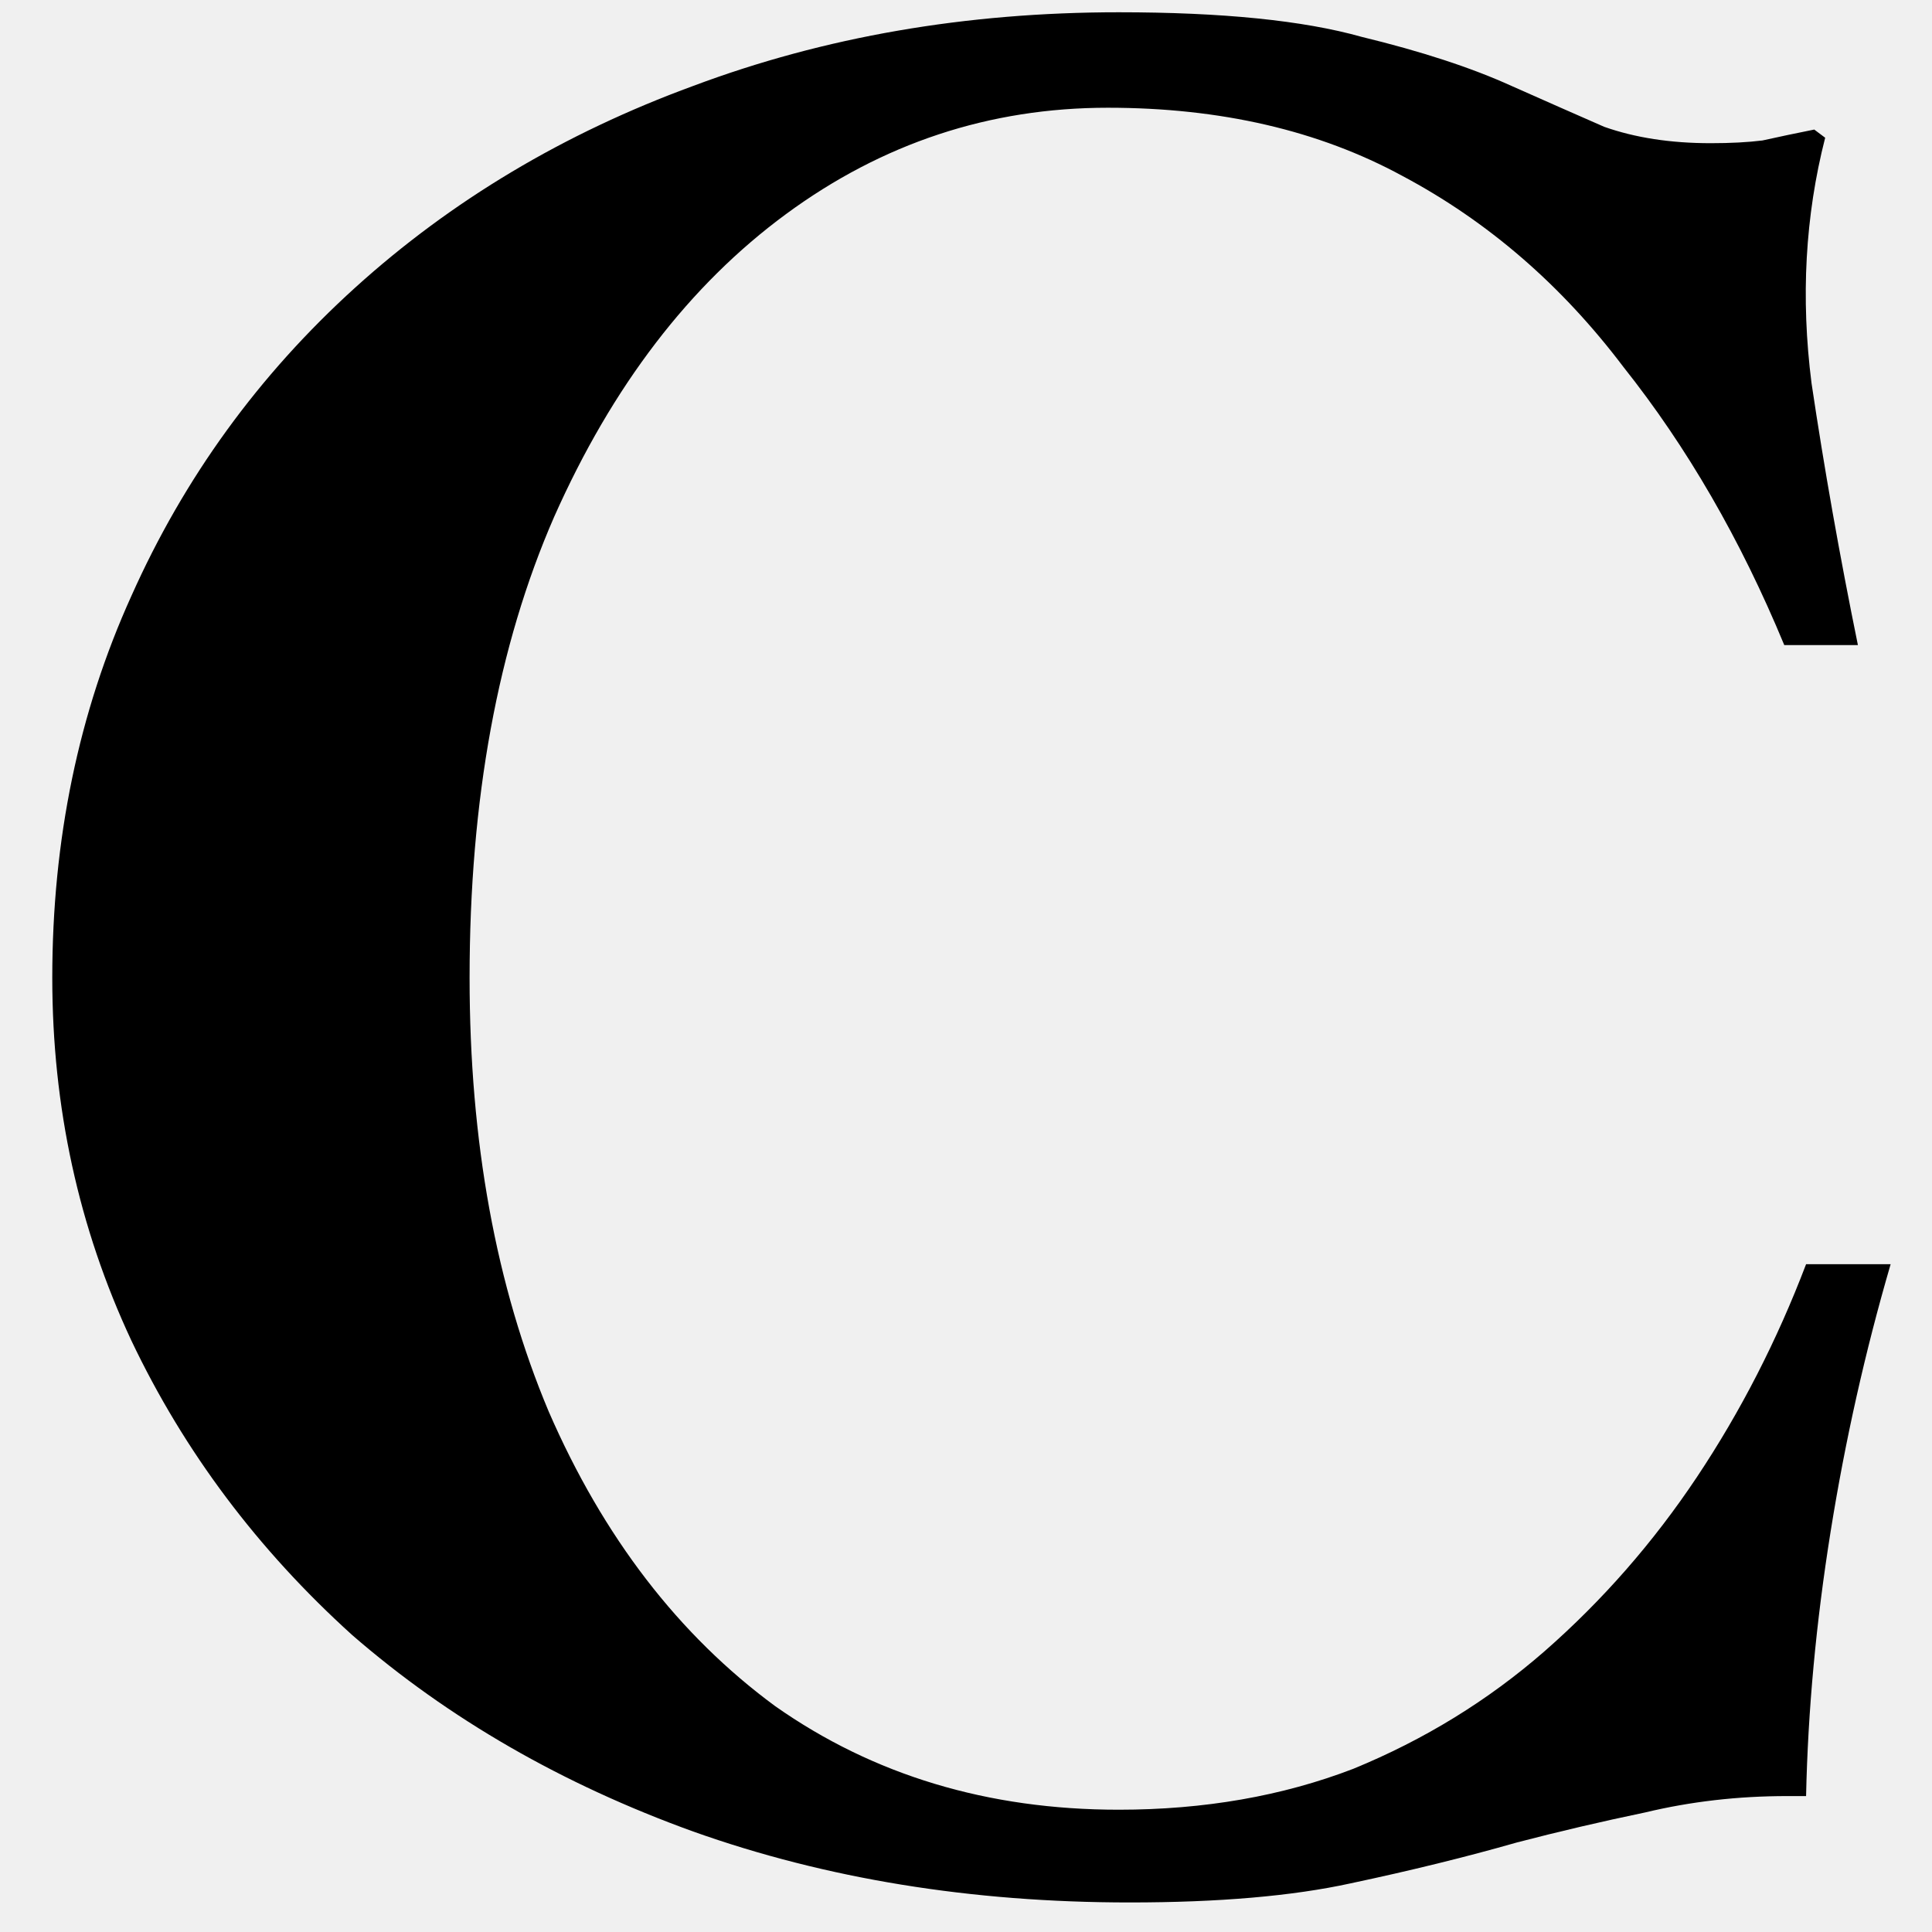
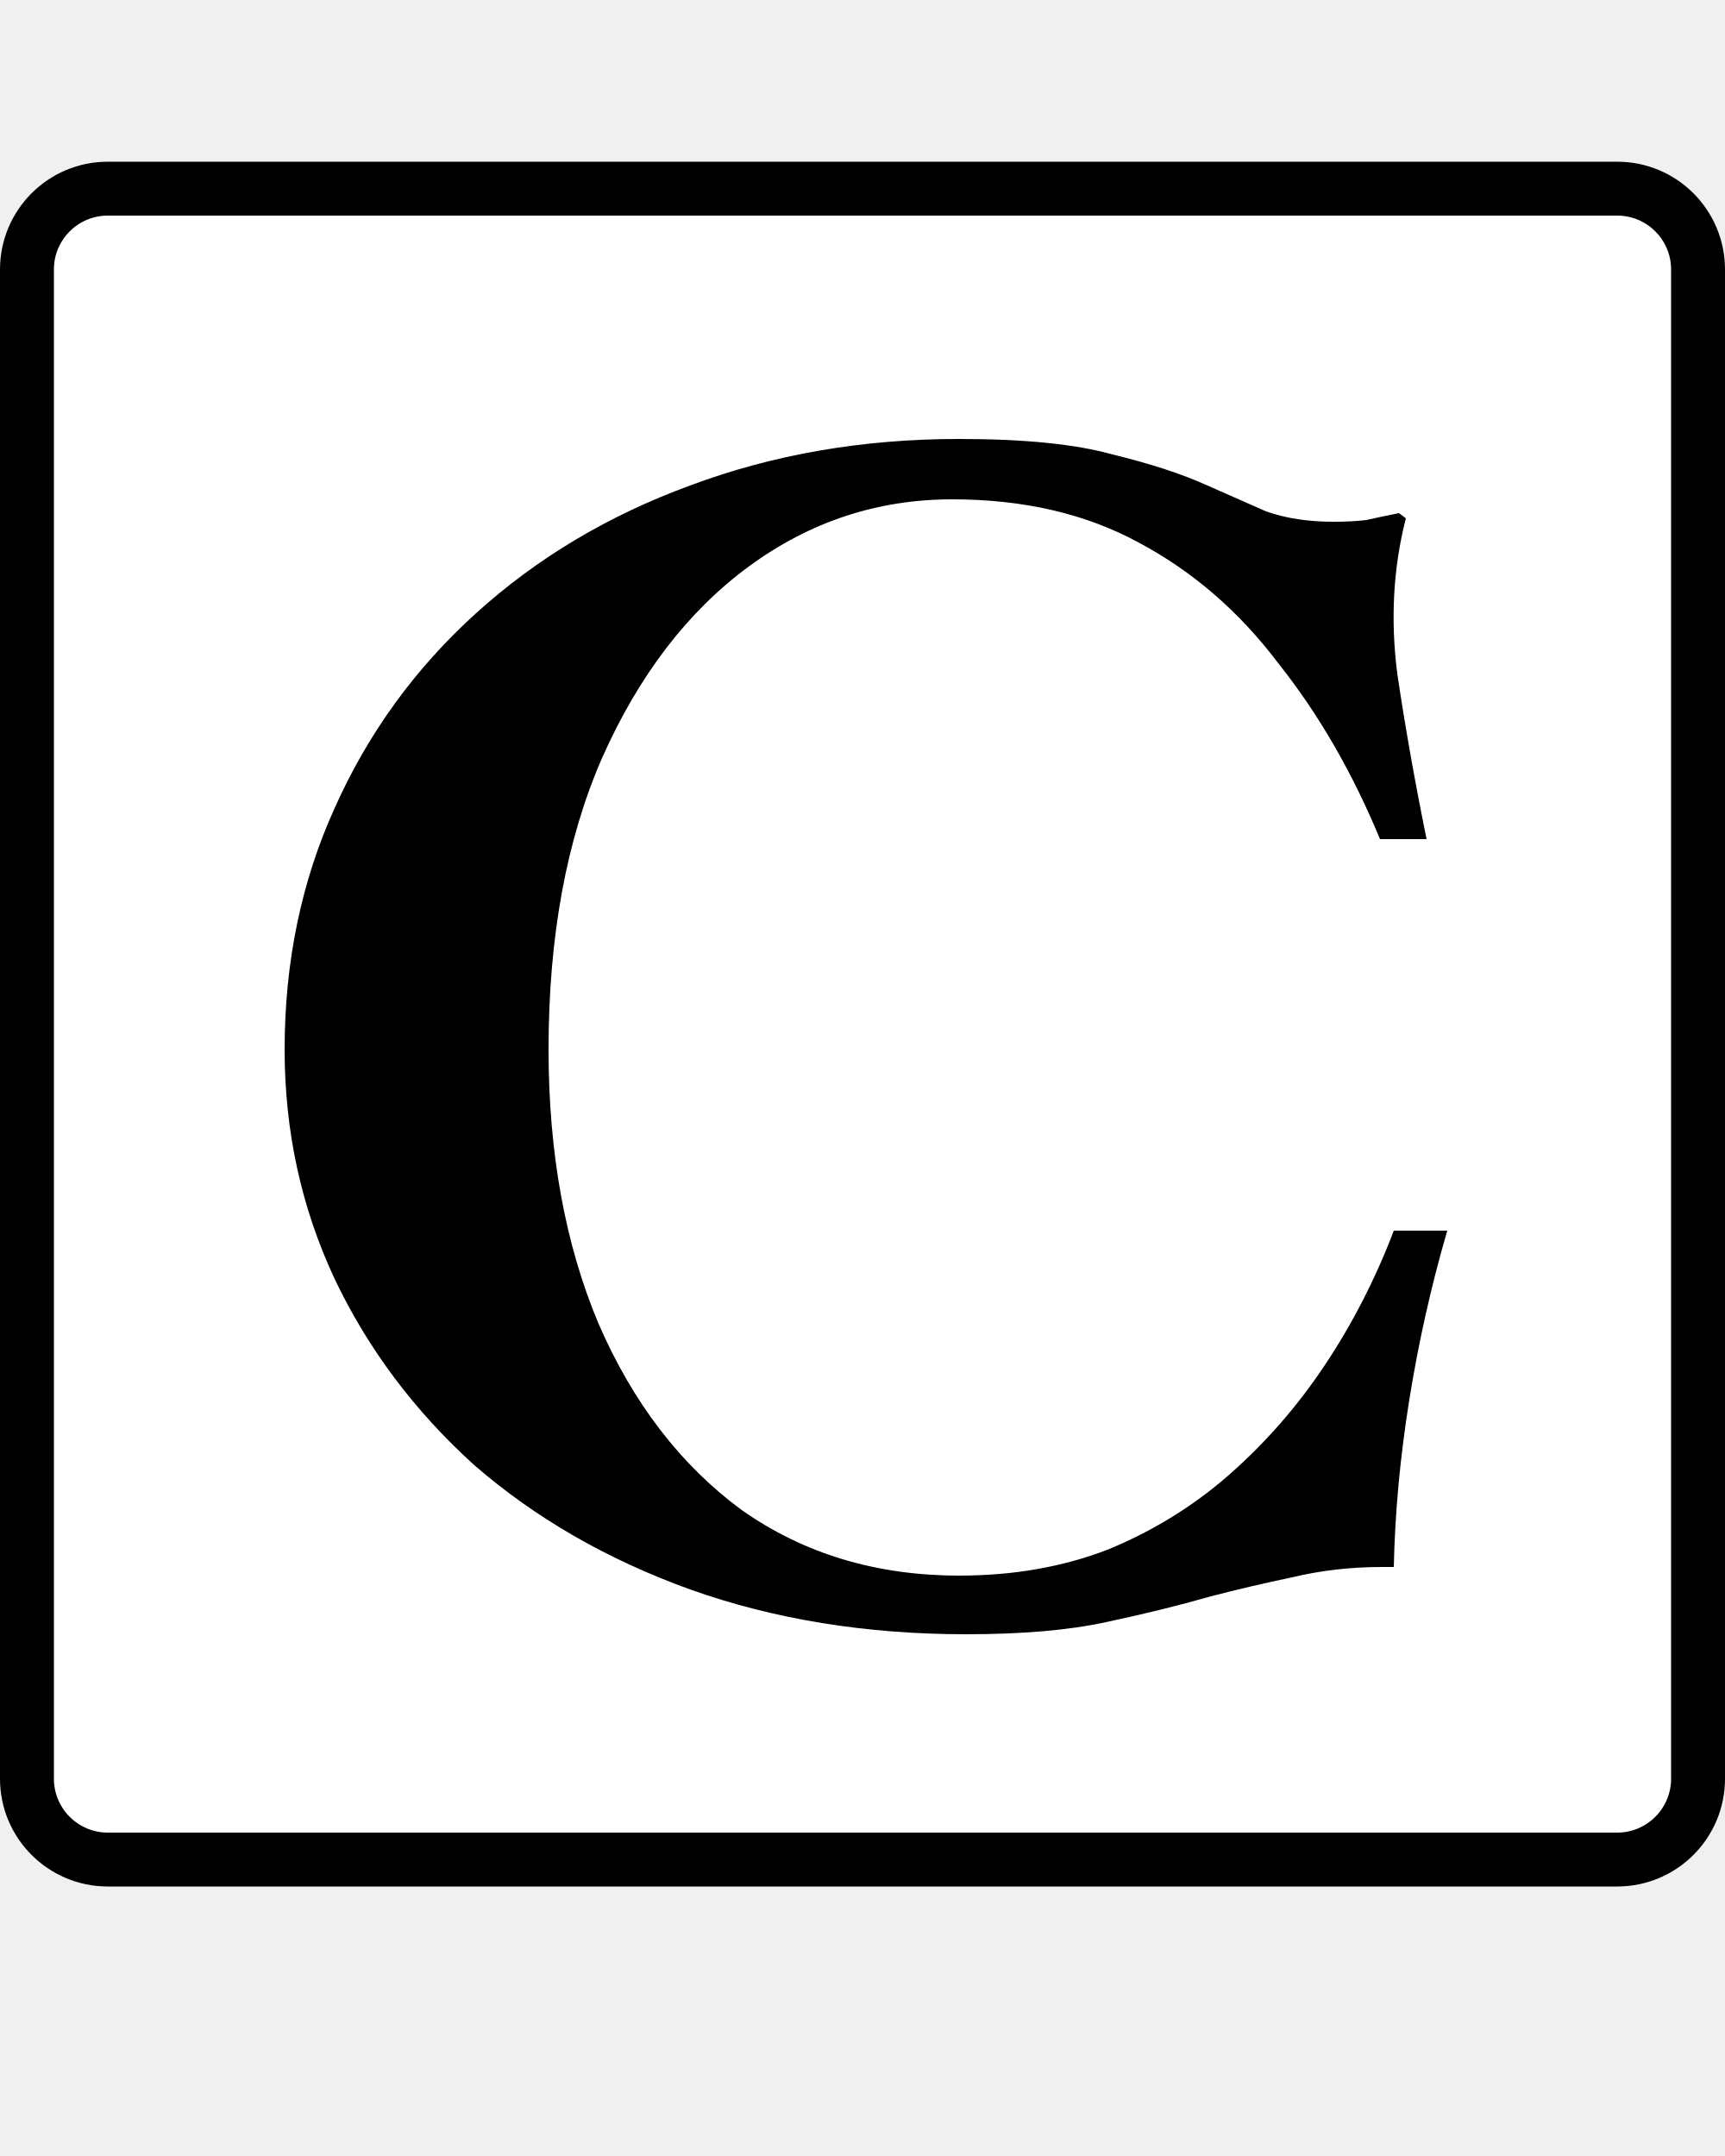
- <svg xmlns="http://www.w3.org/2000/svg" width="34" height="34" viewBox="0 0 34 34" fill="none">
-   <path d="M19.88 33.48C17.096 33.48 14.536 33.064 12.2 32.232C9.896 31.4 7.896 30.248 6.2 28.776C4.536 27.272 3.24 25.544 2.312 23.592C1.384 21.608 0.92 19.48 0.92 17.208C0.92 14.776 1.384 12.536 2.312 10.488C3.24 8.408 4.552 6.6 6.248 5.064C7.944 3.528 9.928 2.344 12.2 1.512C14.504 0.648 17 0.216 19.688 0.216C21.512 0.216 22.936 0.36 23.96 0.648C25.016 0.904 25.896 1.192 26.6 1.512C27.176 1.768 27.72 2.008 28.232 2.232C28.776 2.424 29.4 2.52 30.104 2.52C30.456 2.52 30.76 2.504 31.016 2.472C31.304 2.408 31.608 2.344 31.928 2.28L32.12 2.424C31.768 3.8 31.688 5.24 31.88 6.744C32.104 8.248 32.376 9.784 32.696 11.352H31.4C30.632 9.496 29.688 7.864 28.568 6.456C27.48 5.016 26.184 3.896 24.68 3.096C23.208 2.296 21.48 1.896 19.496 1.896C17.416 1.896 15.528 2.52 13.832 3.768C12.136 5.016 10.776 6.792 9.752 9.096C8.76 11.368 8.264 14.072 8.264 17.208C8.264 20.088 8.728 22.632 9.656 24.84C10.616 27.048 11.944 28.776 13.64 30.024C15.368 31.24 17.384 31.848 19.688 31.848C21.192 31.848 22.568 31.608 23.816 31.128C25.064 30.616 26.184 29.928 27.176 29.064C28.2 28.168 29.096 27.144 29.864 25.992C30.632 24.84 31.272 23.592 31.784 22.248H33.272C32.824 23.784 32.472 25.352 32.216 26.952C31.96 28.552 31.816 30.104 31.784 31.608H31.448C30.584 31.608 29.752 31.704 28.952 31.896C28.184 32.056 27.432 32.232 26.696 32.424C25.8 32.68 24.824 32.92 23.768 33.144C22.744 33.368 21.448 33.48 19.88 33.48Z" fill="black" />
+ <svg xmlns="http://www.w3.org/2000/svg" width="32" height="40" viewBox="0 0 32 40" fill="none">
+   <rect x="0.5" y="3.5" width="31" height="31" rx="1.5" fill="white" stroke="black" />
+   <path d="M17.92 30.32C16.064 30.32 14.357 30.043 12.8 29.488C11.264 28.933 9.931 28.165 8.8 27.184C7.691 26.181 6.827 25.029 6.208 23.728C5.589 22.405 5.28 20.987 5.28 19.472C5.28 17.851 5.589 16.357 6.208 14.992C6.827 13.605 7.701 12.4 8.832 11.376C9.963 10.352 11.285 9.563 12.8 9.008C14.336 8.432 16 8.144 17.792 8.144C19.008 8.144 19.957 8.24 20.64 8.432C21.344 8.603 21.931 8.795 22.4 9.008C22.784 9.179 23.147 9.339 23.488 9.488C23.851 9.616 24.267 9.68 24.736 9.68C24.971 9.68 25.173 9.669 25.344 9.648C25.536 9.605 25.739 9.563 25.952 9.52L26.08 9.616C25.845 10.533 25.792 11.493 25.92 12.496C26.069 13.499 26.251 14.523 26.464 15.568H25.6C25.088 14.331 24.459 13.243 23.712 12.304C22.987 11.344 22.123 10.597 21.12 10.064C20.139 9.531 18.987 9.264 17.664 9.264C16.277 9.264 15.019 9.68 13.888 10.512C12.757 11.344 11.851 12.528 11.168 14.064C10.507 15.579 10.176 17.381 10.176 19.472C10.176 21.392 10.485 23.088 11.104 24.56C11.744 26.032 12.629 27.184 13.76 28.016C14.912 28.827 16.256 29.232 17.792 29.232C18.795 29.232 19.712 29.072 20.544 28.752C21.376 28.411 22.123 27.952 22.784 27.376C23.467 26.779 24.064 26.096 24.576 25.328C25.088 24.56 25.515 23.728 25.856 22.832H26.848C26.549 23.856 26.315 24.901 26.144 25.968C25.973 27.035 25.877 28.069 25.856 29.072H25.632C25.056 29.072 24.501 29.136 23.968 29.264C23.456 29.371 22.955 29.488 22.464 29.616C21.867 29.787 21.216 29.947 20.512 30.096C19.829 30.245 18.965 30.32 17.92 30.32Z" fill="black" />
</svg>
